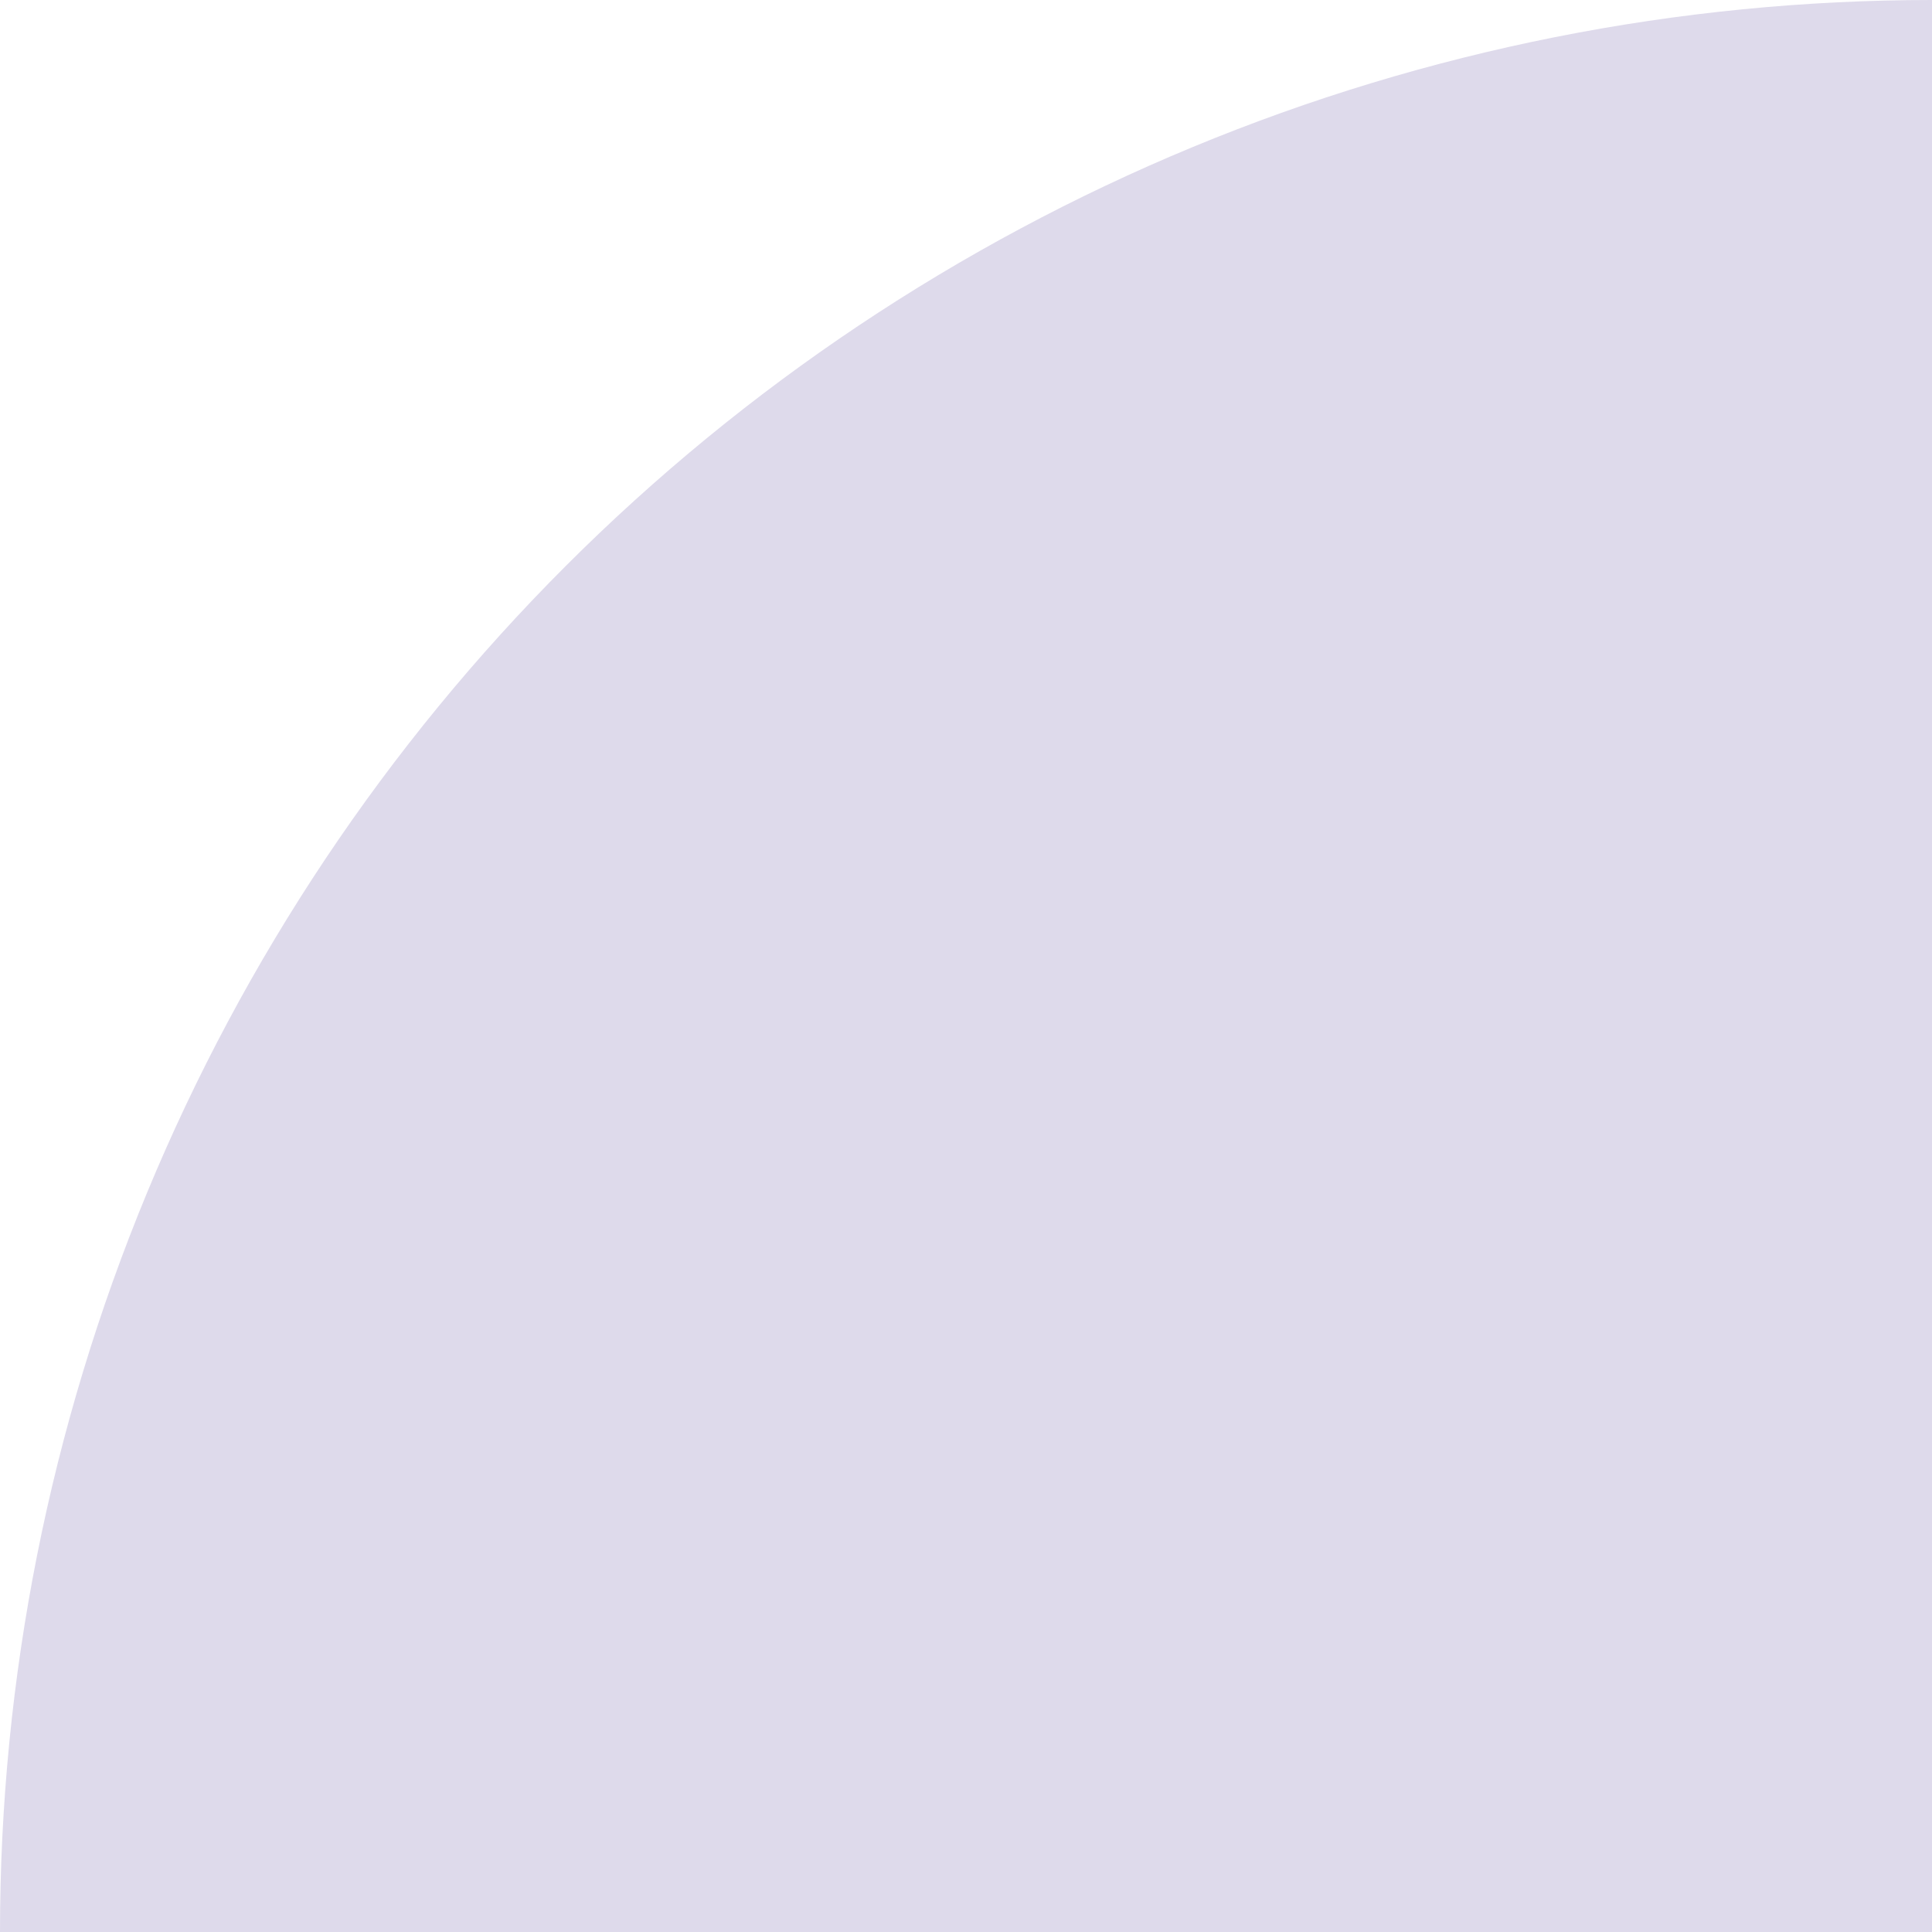
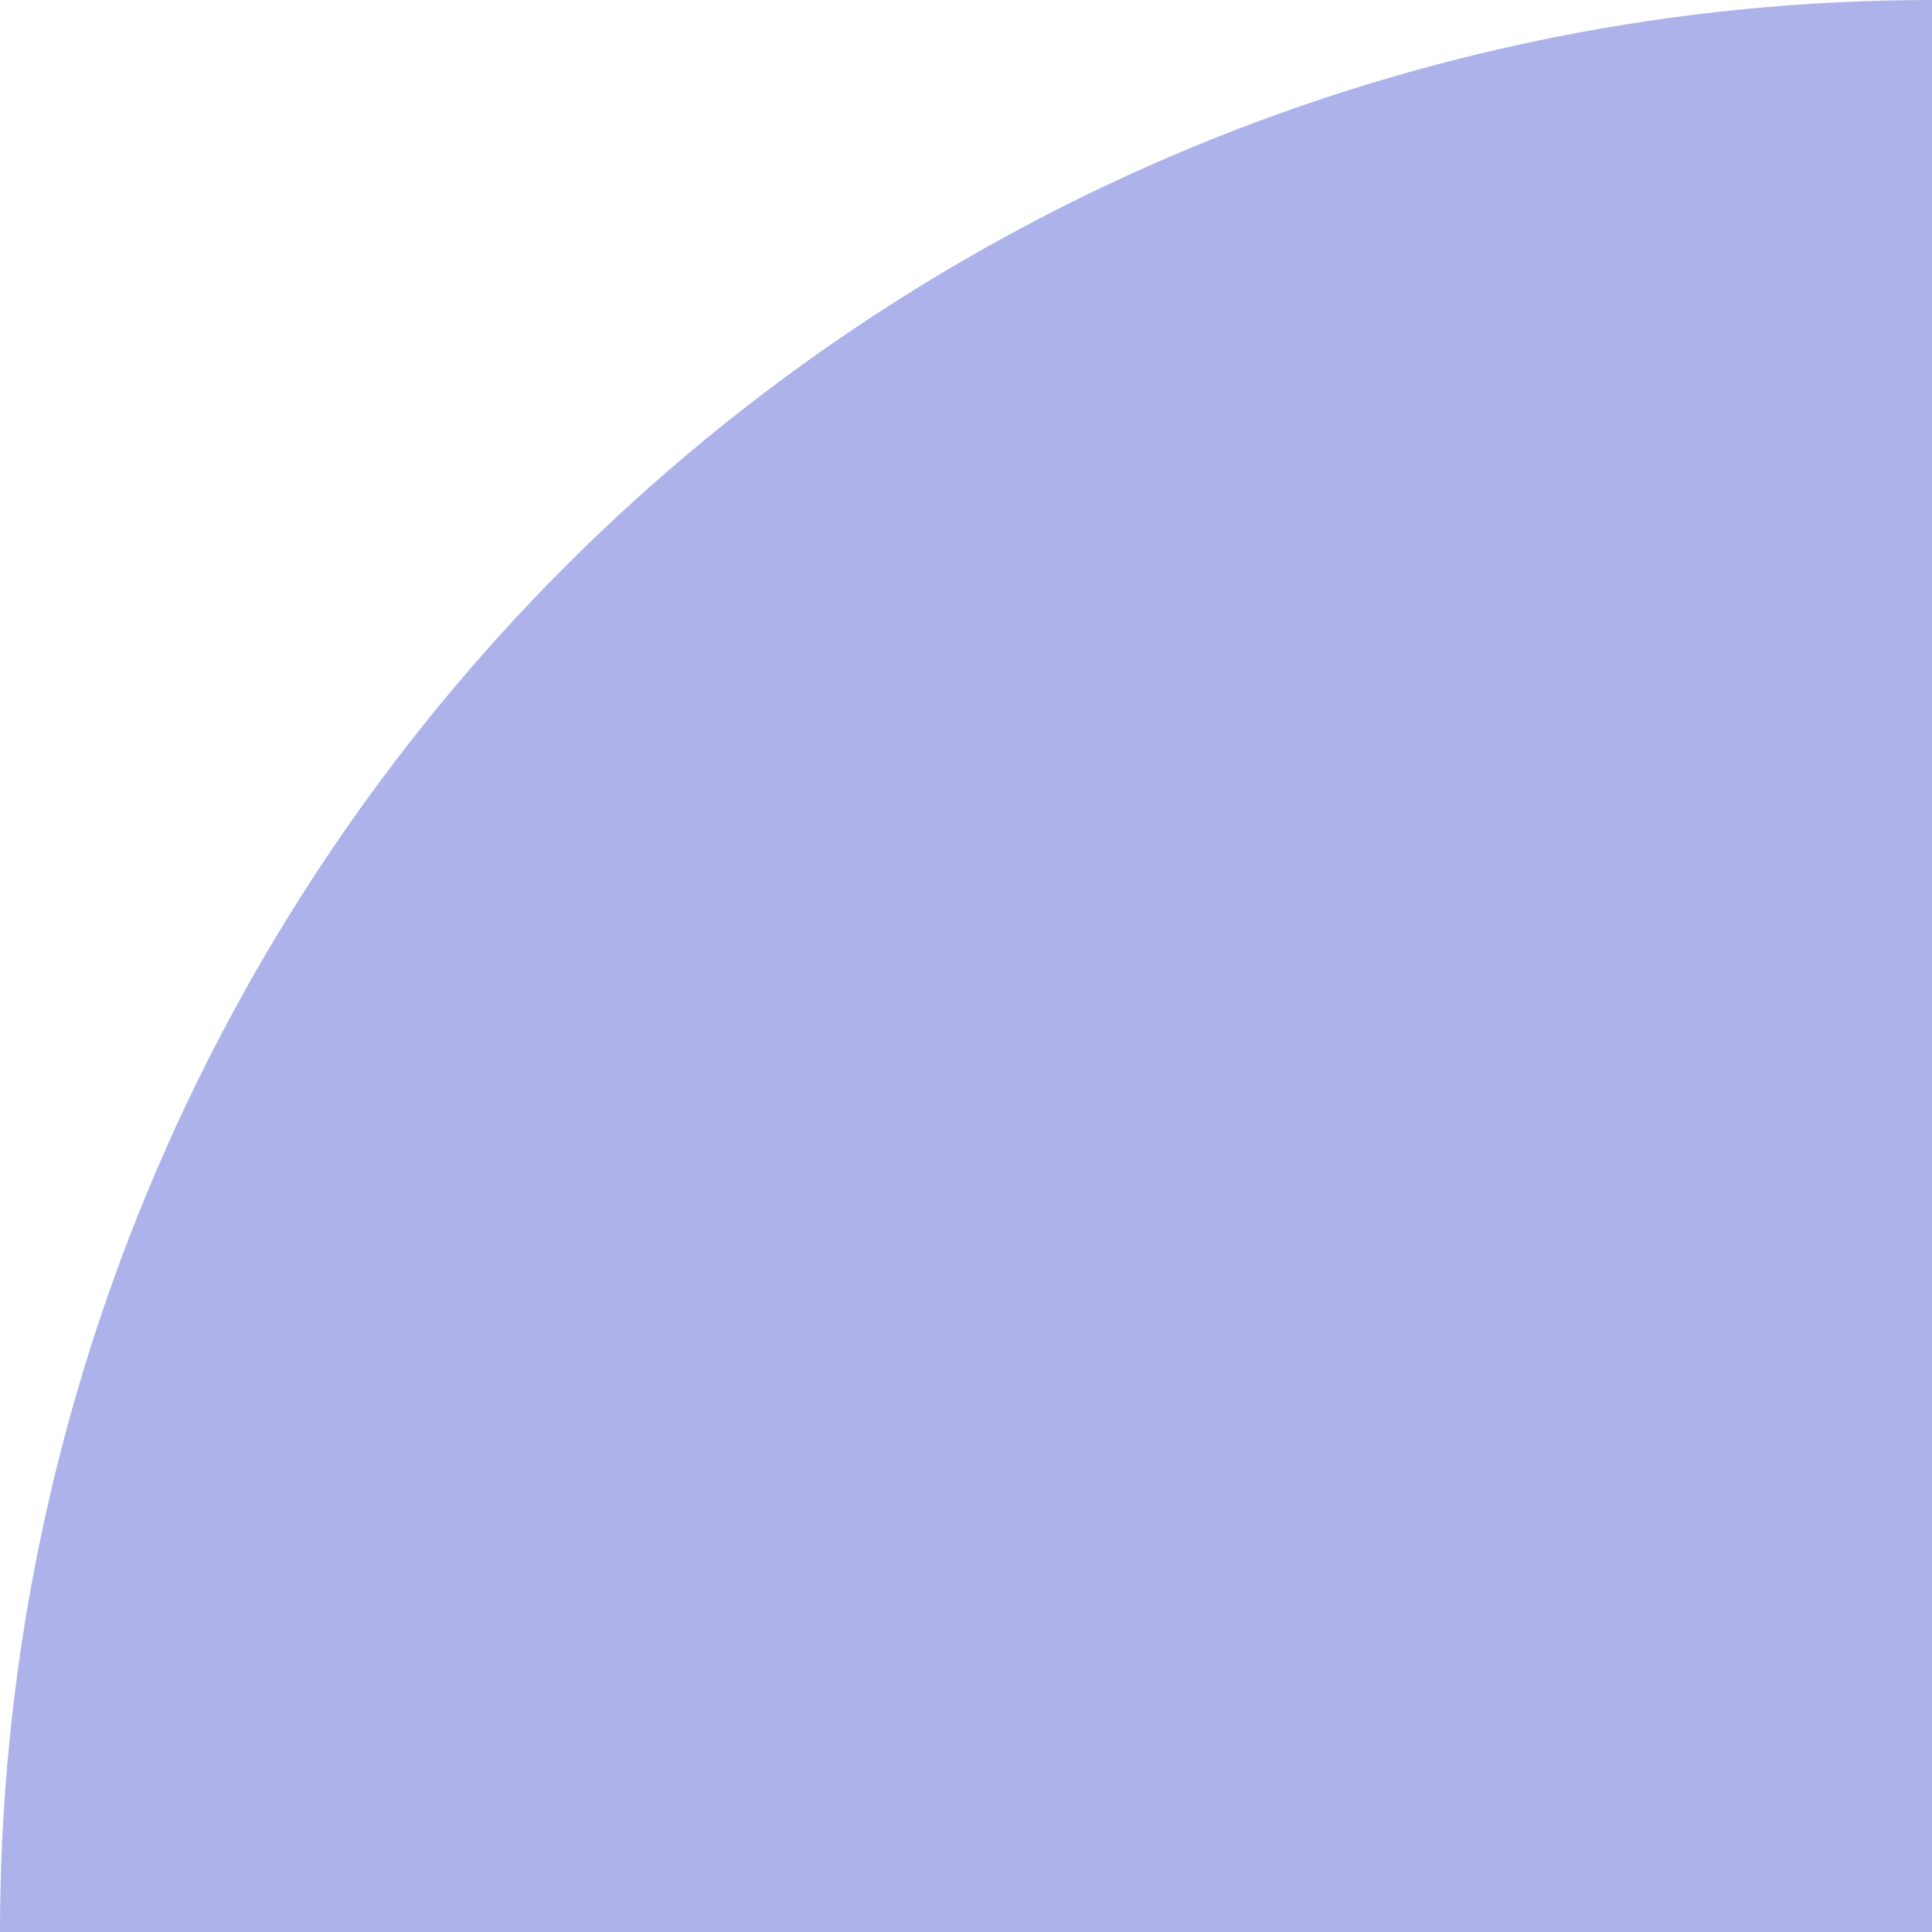
<svg xmlns="http://www.w3.org/2000/svg" width="202" height="202" viewBox="0 0 202 202" fill="none">
-   <path d="M1.76594e-05 202C1.99785e-05 175.473 5.225 149.206 15.376 124.698C25.528 100.19 40.407 77.922 59.164 59.164C77.922 40.407 100.19 25.528 124.698 15.376C149.206 5.225 175.473 -1.99785e-05 202 -1.76594e-05L202 202L1.76594e-05 202Z" fill="#DEDAEB" />
+   <path d="M1.76594e-05 202C1.99785e-05 175.473 5.225 149.206 15.376 124.698C25.528 100.19 40.407 77.922 59.164 59.164C77.922 40.407 100.19 25.528 124.698 15.376C149.206 5.225 175.473 -1.99785e-05 202 -1.76594e-05L202 202L1.76594e-05 202Z" fill="#ADB2EA" />
</svg>
